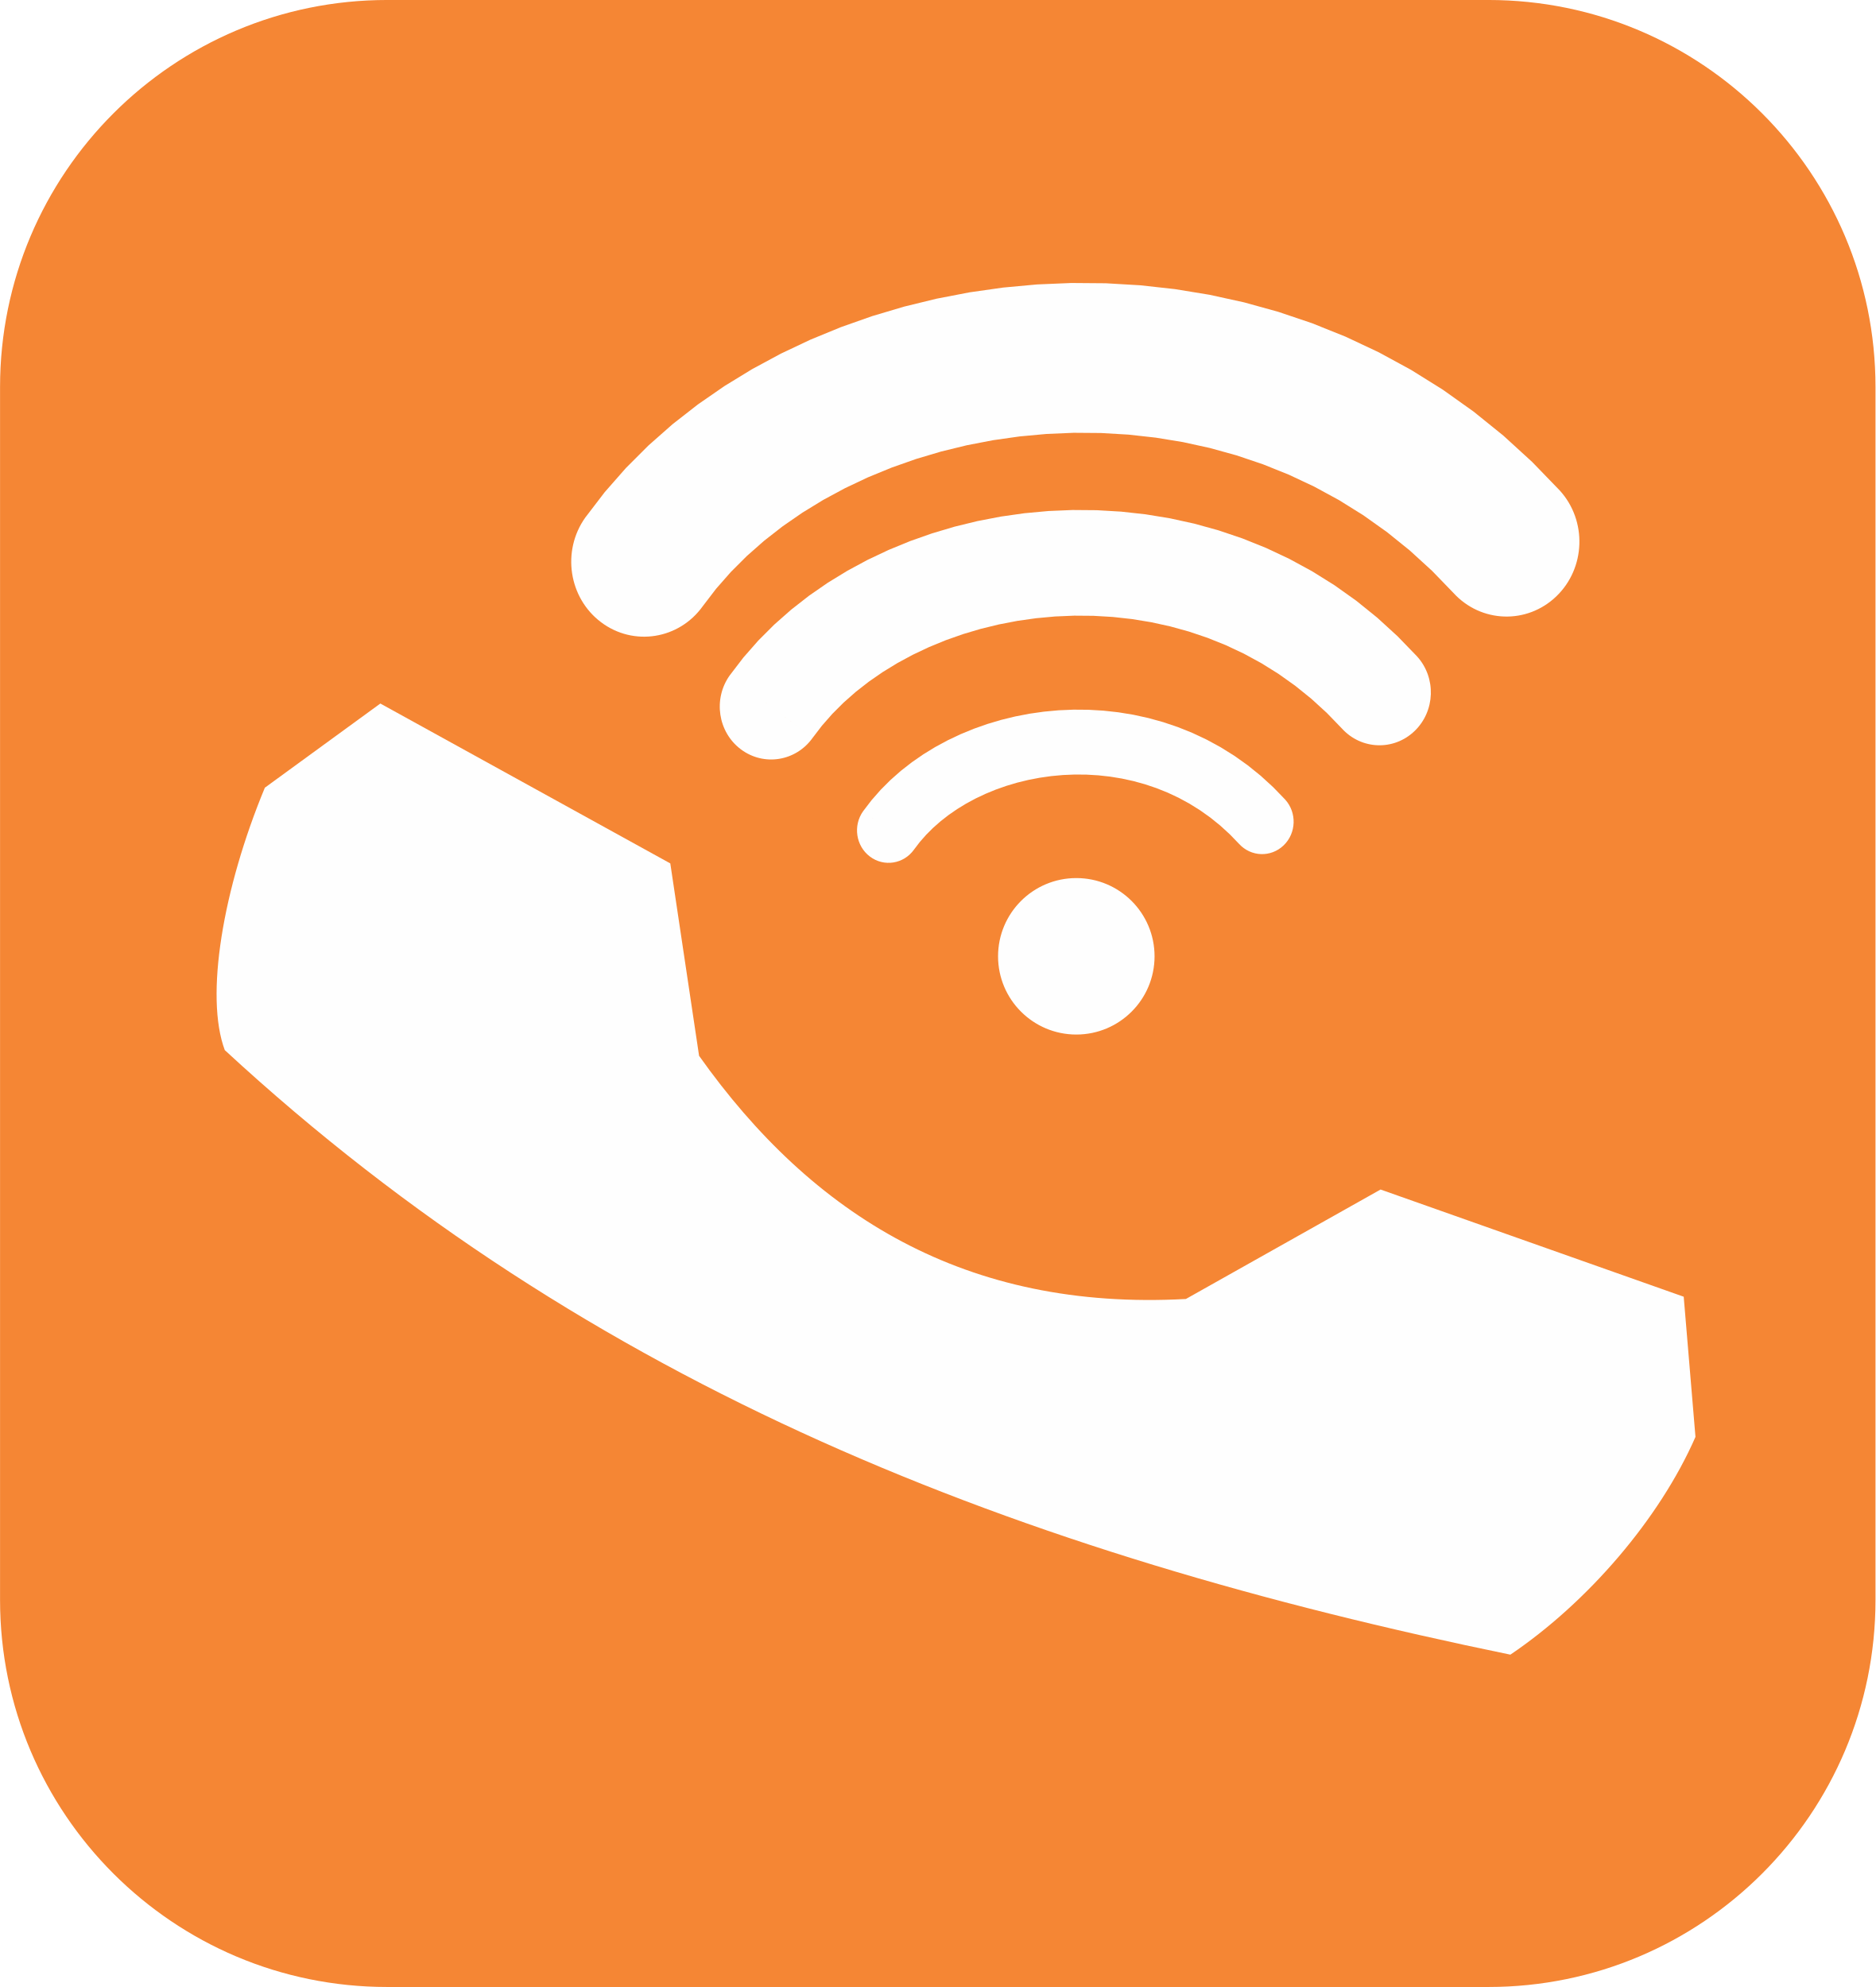
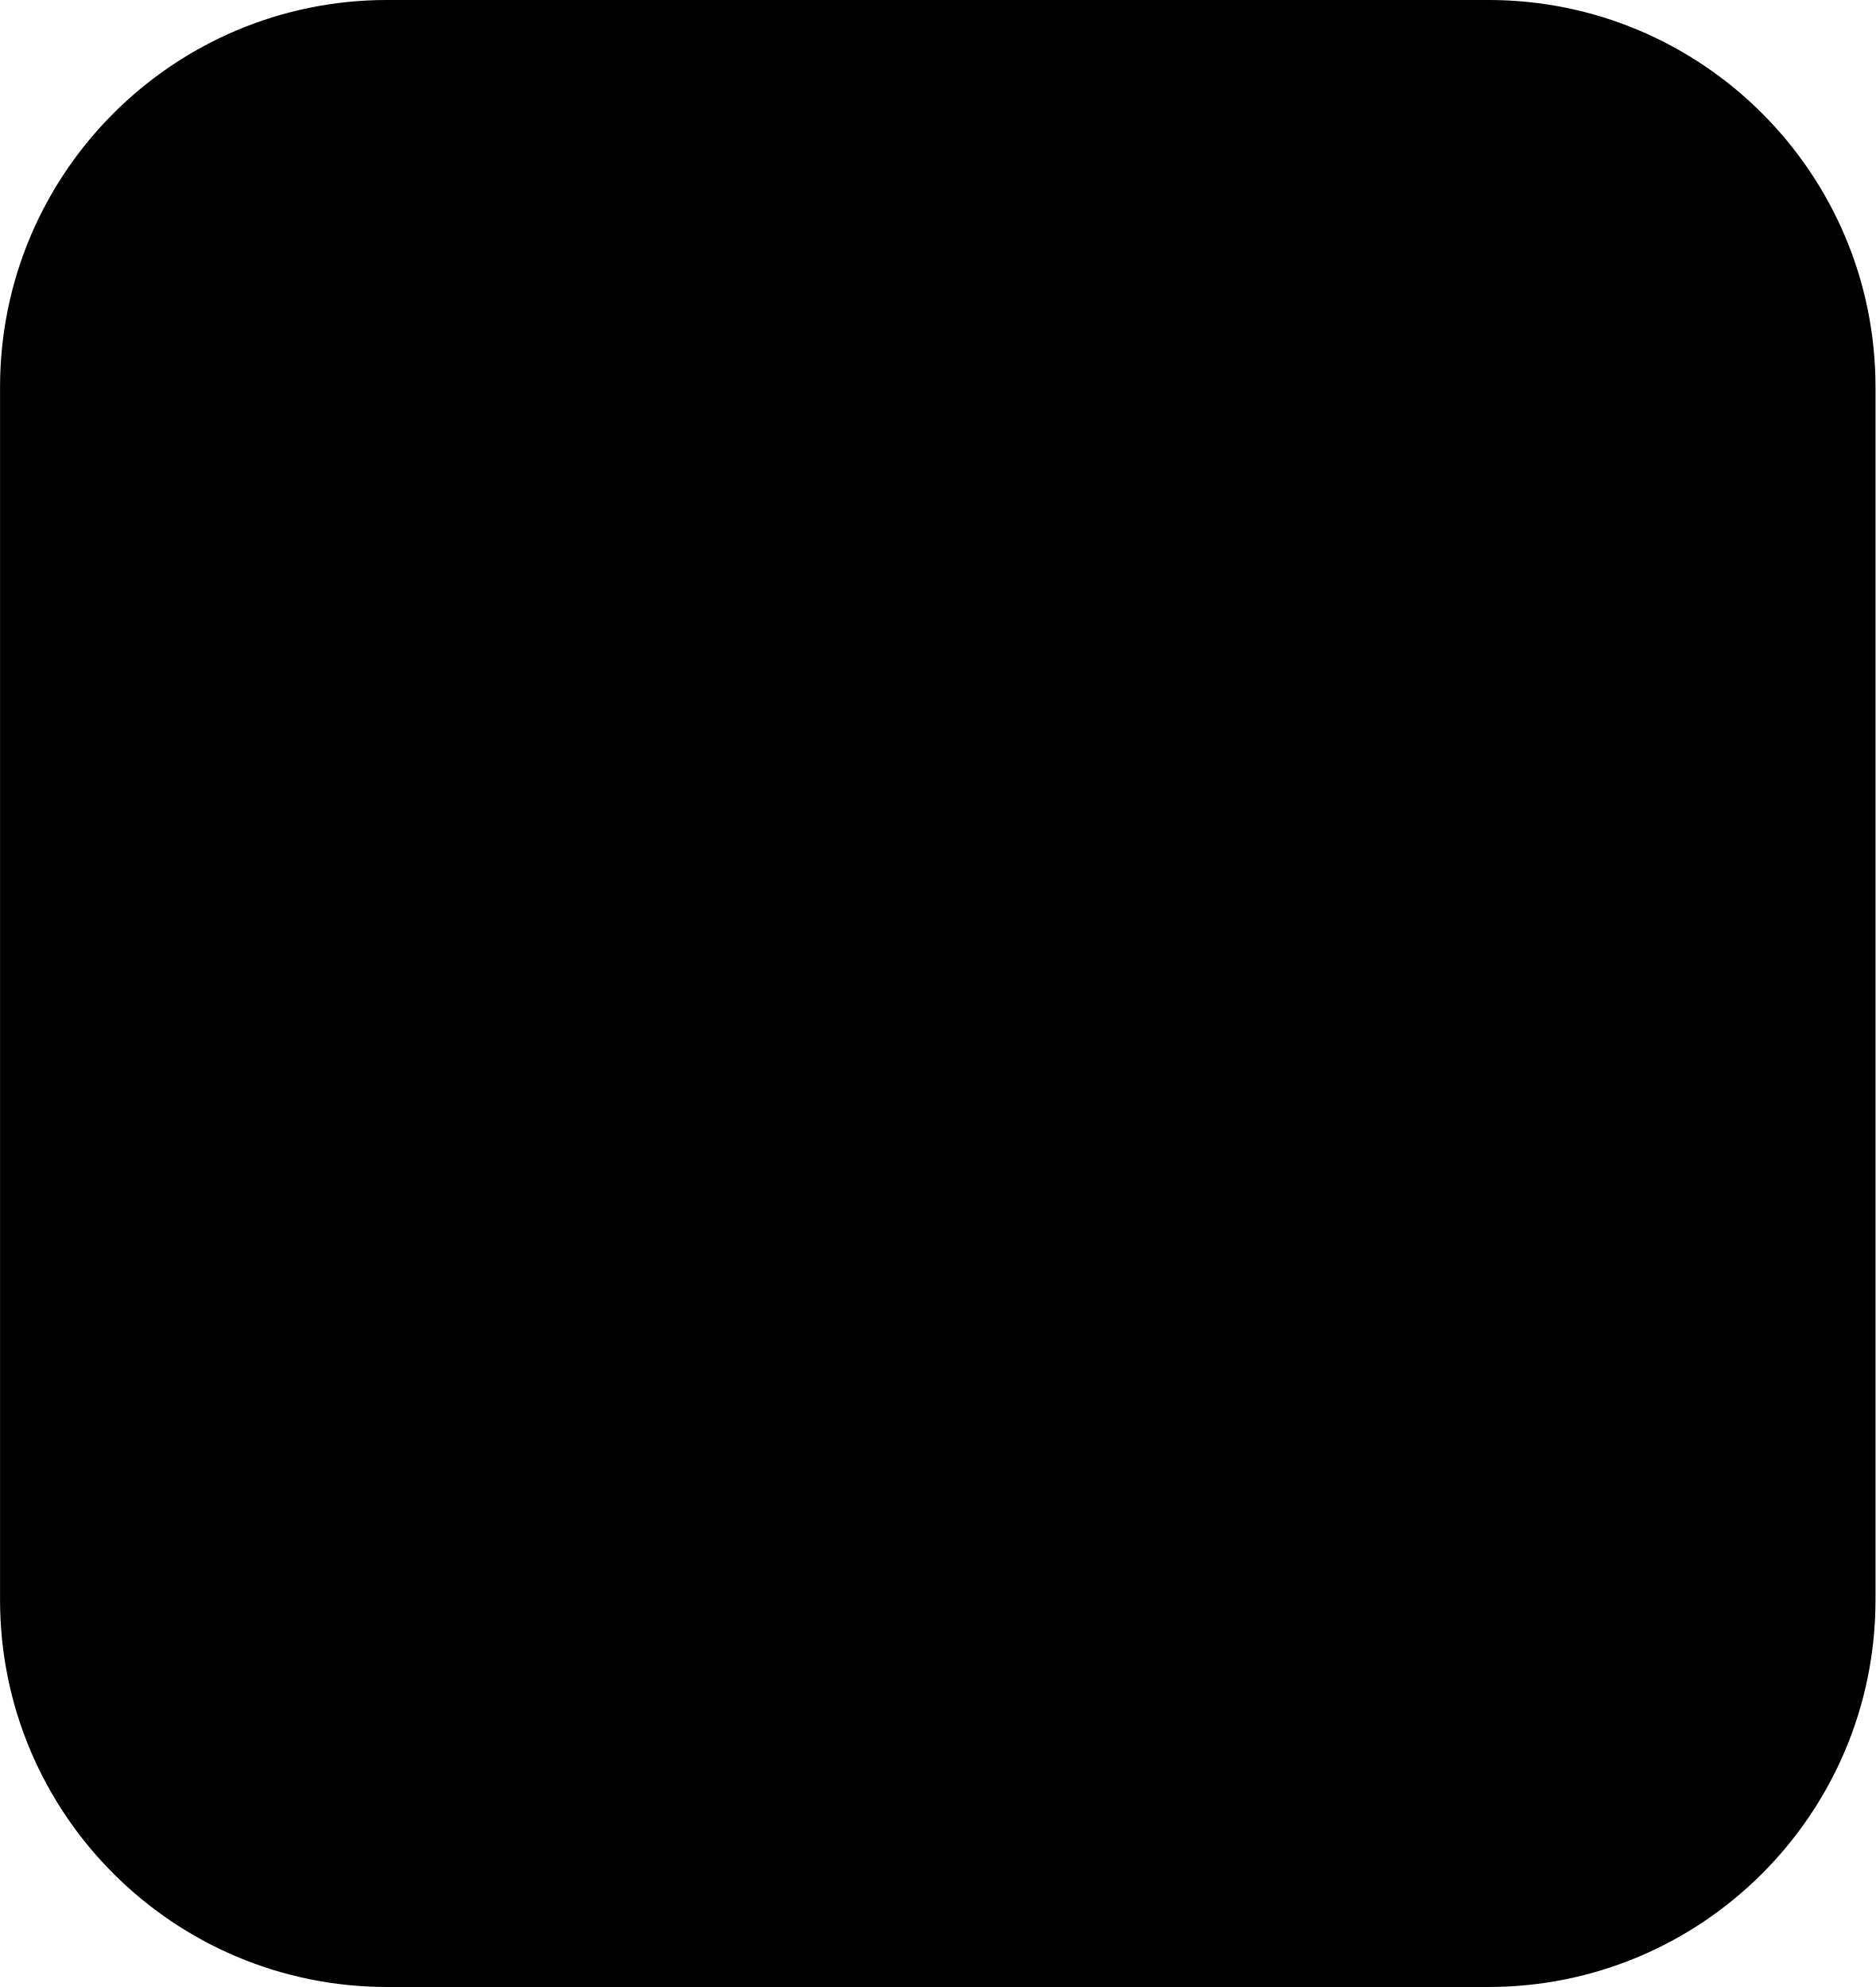
<svg xmlns="http://www.w3.org/2000/svg" xml:space="preserve" width="8.26in" height="8.752in" version="1.1" style="shape-rendering:geometricPrecision; text-rendering:geometricPrecision; image-rendering:optimizeQuality; fill-rule:evenodd; clip-rule:evenodd" viewBox="0 0 9073.75 9614.86">
+   <defs>
+   
+  </defs>
  <g id="Layer_x0020_1">
    <g id="_1929157267312">
-       <rect style="fill:#F58634" x="-0.06" y="-0.06" width="9073.75" height="9614.86" rx="1873.01" ry="1873.01" />
+       <rect class="fil0" x="-0.06" y="-0.06" width="9073.75" height="9614.86" rx="1873.01" ry="1873.01" />
      <g>
        <g>
-           <circle style="stroke:#FEFEFE;stroke-width:7.63;stroke-miterlimit:2.613;fill:#FEFEFE;" cx="5207.07" cy="4627.44" r="374.76" />
+           <circle class="fil1 str0" cx="5207.07" cy="4627.44" r="374.76" />
          <g>
-             <path style="fill:#FEFEFE;fill-rule:nonzero;" d="M4421.96 4110.92c-49.8,69.96 -145.33,85.16 -213.37,33.95 -68.03,-51.21 -82.82,-149.45 -33.02,-219.41l246.38 185.46zm1795.38 -242.19l-222.95 214.53 -44.66 -46.16 -46.35 -42.36 -47.97 -38.73 -49.48 -35.19 -50.88 -31.74 -52.15 -28.37 -53.3 -25.06 -54.32 -21.82 -55.21 -18.63 -55.93 -15.48 -56.52 -12.38 -56.94 -9.32 -57.2 -6.32 -57.27 -3.36 -57.17 -0.45 -56.89 2.4 -56.41 5.19 -55.76 7.92 -54.91 10.57 -53.87 13.15 -52.64 15.65 -51.21 18.06 -49.6 20.38 -47.81 22.6 -45.83 24.71 -43.68 26.71 -41.37 28.61 -38.9 30.36 -36.27 31.99 -33.53 33.52 -30.68 34.92 -27.75 36.26 -246.38 -185.46 40.76 -53.26 44.24 -50.39 47.44 -47.44 50.4 -44.48 53.13 -41.48 55.64 -38.48 57.98 -35.47 60.11 -32.42 62.06 -29.34 63.84 -26.24 65.46 -23.09 66.9 -19.89 68.18 -16.65 69.29 -13.34 70.25 -9.97 71.04 -6.54 71.66 -3.02 72.13 0.57 72.41 4.25 72.51 8.01 72.44 11.86 72.19 15.81 71.75 19.86 71.09 23.99 70.24 28.22 69.16 32.54 67.86 36.93 66.33 41.4 64.57 45.93 62.56 50.52 60.32 55.14 57.8 59.74zm0 0c57.61,63.31 54.4,162.66 -7.17,221.9 -61.56,59.24 -158.18,55.94 -215.78,-7.37l222.95 -214.53z" />
+             <path class="fil2" d="M4421.96 4110.92c-49.8,69.96 -145.33,85.16 -213.37,33.95 -68.03,-51.21 -82.82,-149.45 -33.02,-219.41l246.38 185.46zm1795.38 -242.19l-222.95 214.53 -44.66 -46.16 -46.35 -42.36 -47.97 -38.73 -49.48 -35.19 -50.88 -31.74 -52.15 -28.37 -53.3 -25.06 -54.32 -21.82 -55.21 -18.63 -55.93 -15.48 -56.52 -12.38 -56.94 -9.32 -57.2 -6.32 -57.27 -3.36 -57.17 -0.45 -56.89 2.4 -56.41 5.19 -55.76 7.92 -54.91 10.57 -53.87 13.15 -52.64 15.65 -51.21 18.06 -49.6 20.38 -47.81 22.6 -45.83 24.71 -43.68 26.71 -41.37 28.61 -38.9 30.36 -36.27 31.99 -33.53 33.52 -30.68 34.92 -27.75 36.26 -246.38 -185.46 40.76 -53.26 44.24 -50.39 47.44 -47.44 50.4 -44.48 53.13 -41.48 55.64 -38.48 57.98 -35.47 60.11 -32.42 62.06 -29.34 63.84 -26.24 65.46 -23.09 66.9 -19.89 68.18 -16.65 69.29 -13.34 70.25 -9.97 71.04 -6.54 71.66 -3.02 72.13 0.57 72.41 4.25 72.51 8.01 72.44 11.86 72.19 15.81 71.75 19.86 71.09 23.99 70.24 28.22 69.16 32.54 67.86 36.93 66.33 41.4 64.57 45.93 62.56 50.52 60.32 55.14 57.8 59.74zm0 0c57.61,63.31 54.4,162.66 -7.17,221.9 -61.56,59.24 -158.18,55.94 -215.78,-7.37l222.95 -214.53z" />
          </g>
          <g>
-             <path style="fill:#FEFEFE;fill-rule:nonzero;" d="M3931.36 3570.37c-81.11,113.95 -236.69,138.7 -347.5,55.3 -110.81,-83.41 -134.88,-243.4 -53.77,-357.35l401.27 302.05zm2924.03 -394.43l-363.11 349.39 -72.73 -75.17 -75.49 -68.99 -78.13 -63.07 -80.59 -57.31 -82.86 -51.7 -84.92 -46.21 -86.81 -40.82 -88.47 -35.54 -89.9 -30.33 -91.1 -25.21 -92.05 -20.16 -92.73 -15.19 -93.15 -10.29 -93.28 -5.47 -93.11 -0.73 -92.64 3.91 -91.87 8.46 -90.81 12.9 -89.42 17.21 -87.73 21.42 -85.73 25.49 -83.4 29.42 -80.78 33.19 -77.86 36.81  -74.64 40.25 -71.14 43.51 -67.37 46.57 -63.34 49.44 -59.08 52.12 -54.61 54.59 -49.96 56.88 -45.2 59.05 -401.27 -302.05 66.38 -86.74 72.06 -82.07 77.27 -77.26 82.08 -72.43 86.53 -67.57 90.64 -62.68 94.43 -57.75 97.89 -52.79 101.08 -47.78 103.98 -42.73 106.6 -37.6 108.95 -32.4 111.04 -27.11 112.86 -21.73 114.41 -16.25 115.71 -10.64 116.72 -4.92 117.45 0.93 117.93 6.92 118.1 13.04 117.99 19.33 117.57 25.76 116.84 32.34 115.78 39.08 114.38 45.96 112.64 52.98 110.53 60.15 108.03 67.42 105.16 74.8 101.9 82.27 98.24 89.8 94.13 97.3zm0 0c93.82,103.11 88.6,264.92 -11.67,361.4 -100.27,96.48 -257.62,91.1 -351.44,-12.01l363.11 -349.39z" />
+             <path class="fil2" d="M3931.36 3570.37c-81.11,113.95 -236.69,138.7 -347.5,55.3 -110.81,-83.41 -134.88,-243.4 -53.77,-357.35l401.27 302.05zm2924.03 -394.43l-363.11 349.39 -72.73 -75.17 -75.49 -68.99 -78.13 -63.07 -80.59 -57.31 -82.86 -51.7 -84.92 -46.21 -86.81 -40.82 -88.47 -35.54 -89.9 -30.33 -91.1 -25.21 -92.05 -20.16 -92.73 -15.19 -93.15 -10.29 -93.28 -5.47 -93.11 -0.73 -92.64 3.91 -91.87 8.46 -90.81 12.9 -89.42 17.21 -87.73 21.42 -85.73 25.49 -83.4 29.42 -80.78 33.19 -77.86 36.81 -74.64 40.25 -71.14 43.51 -67.37 46.57 -63.34 49.44 -59.08 52.12 -54.61 54.59 -49.96 56.88 -45.2 59.05 -401.27 -302.05 66.38 -86.74 72.06 -82.07 77.27 -77.26 82.08 -72.43 86.53 -67.57 90.64 -62.68 94.43 -57.75 97.89 -52.79 101.08 -47.78 103.98 -42.73 106.6 -37.6 108.95 -32.4 111.04 -27.11 112.86 -21.73 114.41 -16.25 115.71 -10.64 116.72 -4.92 117.45 0.93 117.93 6.92 118.1 13.04 117.99 19.33 117.57 25.76 116.84 32.34 115.78 39.08 114.38 45.96 112.64 52.98 110.53 60.15 108.03 67.42 105.16 74.8 101.9 82.27 98.24 89.8 94.13 97.3zm0 0c93.82,103.11 88.6,264.92 -11.67,361.4 -100.27,96.48 -257.62,91.1 -351.44,-12.01l363.11 -349.39z" />
          </g>
          <g>
-             <path style="fill:#FEFEFE;fill-rule:nonzero;" d="M3400.41 2932.48c-115,161.55 -335.58,196.65 -492.67,78.4 -157.1,-118.25 -191.23,-345.08 -76.23,-506.64l568.91 428.24zm4145.64 -559.21l-514.81 495.36 -103.11 -106.58 -107.03 -97.81 -110.78 -89.43 -114.25 -81.26 -117.47 -73.3 -120.41 -65.51 -123.07 -57.87 -125.43 -50.38 -127.47 -43 -129.16 -35.74 -130.51 -28.58 -131.48 -21.53 -132.06 -14.58 -132.24 -7.75 -132.01 -1.04 -131.35 5.54 -130.27 11.99 -128.74 18.28 -126.78 24.42 -124.39 30.37 -121.52 36.14 -118.25 41.71 -114.54 47.06 -110.38 52.18 -105.83 57.07 -100.87 61.68 -95.51 66.03 -89.81 70.11 -83.76 73.89 -77.43 77.4 -70.83 80.64 -64.09 83.72 -568.91 -428.24 94.11 -122.99 102.16 -116.35 109.55 -109.55 116.38 -102.7 122.69 -95.8 128.5 -88.86 133.87 -81.87 138.79 -74.85 143.31 -67.76 147.42 -60.57 151.13 -53.31 154.48 -45.94 157.43 -38.44 160.01 -30.81 162.21 -23.03 164.04 -15.09 165.48 -6.98 166.53 1.32 167.19 9.81 167.45 18.5 167.28 27.4 166.69 36.52 165.66 45.85 164.15 55.4 162.17 65.16 159.7 75.12 156.7 85.27 153.17 95.59 149.1 106.06 144.46 116.64 139.29 127.32 133.46 137.95zm0 0c133.02,146.19 125.61,375.59 -16.55,512.38 -142.16,136.79 -365.24,129.17 -498.26,-17.02l514.81 -495.36z" />
+             <path class="fil2" d="M3400.41 2932.48c-115,161.55 -335.58,196.65 -492.67,78.4 -157.1,-118.25 -191.23,-345.08 -76.23,-506.64l568.91 428.24zm4145.64 -559.21l-514.81 495.36 -103.11 -106.58 -107.03 -97.81 -110.78 -89.43 -114.25 -81.26 -117.47 -73.3 -120.41 -65.51 -123.07 -57.87 -125.43 -50.38 -127.47 -43 -129.16 -35.74 -130.51 -28.58 -131.48 -21.53 -132.06 -14.58 -132.24 -7.75 -132.01 -1.04 -131.35 5.54 -130.27 11.99 -128.74 18.28 -126.78 24.42 -124.39 30.37 -121.52 36.14 -118.25 41.71 -114.54 47.06 -110.38 52.18 -105.83 57.07 -100.87 61.68 -95.51 66.03 -89.81 70.11 -83.76 73.89 -77.43 77.4 -70.83 80.64 -64.09 83.72 -568.91 -428.24 94.11 -122.99 102.16 -116.35 109.55 -109.55 116.38 -102.7 122.69 -95.8 128.5 -88.86 133.87 -81.87 138.79 -74.85 143.31 -67.76 147.42 -60.57 151.13 -53.31 154.48 -45.94 157.43 -38.44 160.01 -30.81 162.21 -23.03 164.04 -15.09 165.48 -6.98 166.53 1.32 167.19 9.81 167.45 18.5 167.28 27.4 166.69 36.52 165.66 45.85 164.15 55.4 162.17 65.16 159.7 75.12 156.7 85.27 153.17 95.59 149.1 106.06 144.46 116.64 139.29 127.32 133.46 137.95zm0 0c133.02,146.19 125.61,375.59 -16.55,512.38 -142.16,136.79 -365.24,129.17 -498.26,-17.02l514.81 -495.36z" />
          </g>
        </g>
-         <path style="fill:#FEFEFE;" d="M1839.86 3404.3l1402.86 773.67 139.28 931.04c548.46,773.44 1290.64,1234.74 2355.23,1176.61l941.91 -529.68 1466.66 518.73 56.89 678.36c-173.36,396.07 -521.48,800.95 -895.57,1053.66 -2370.97,-487.51 -4451.21,-1290.71 -6219.93,-2925.36 -97.15,-260.21 -9.14,-780.16 193.92,-1269.76l558.75 -407.28z" />
+         <path class="fil1" d="M1839.86 3404.3l1402.86 773.67 139.28 931.04c548.46,773.44 1290.64,1234.74 2355.23,1176.61l941.91 -529.68 1466.66 518.73 56.89 678.36c-173.36,396.07 -521.48,800.95 -895.57,1053.66 -2370.97,-487.51 -4451.21,-1290.71 -6219.93,-2925.36 -97.15,-260.21 -9.14,-780.16 193.92,-1269.76l558.75 -407.28z" />
      </g>
    </g>
  </g>
</svg>
